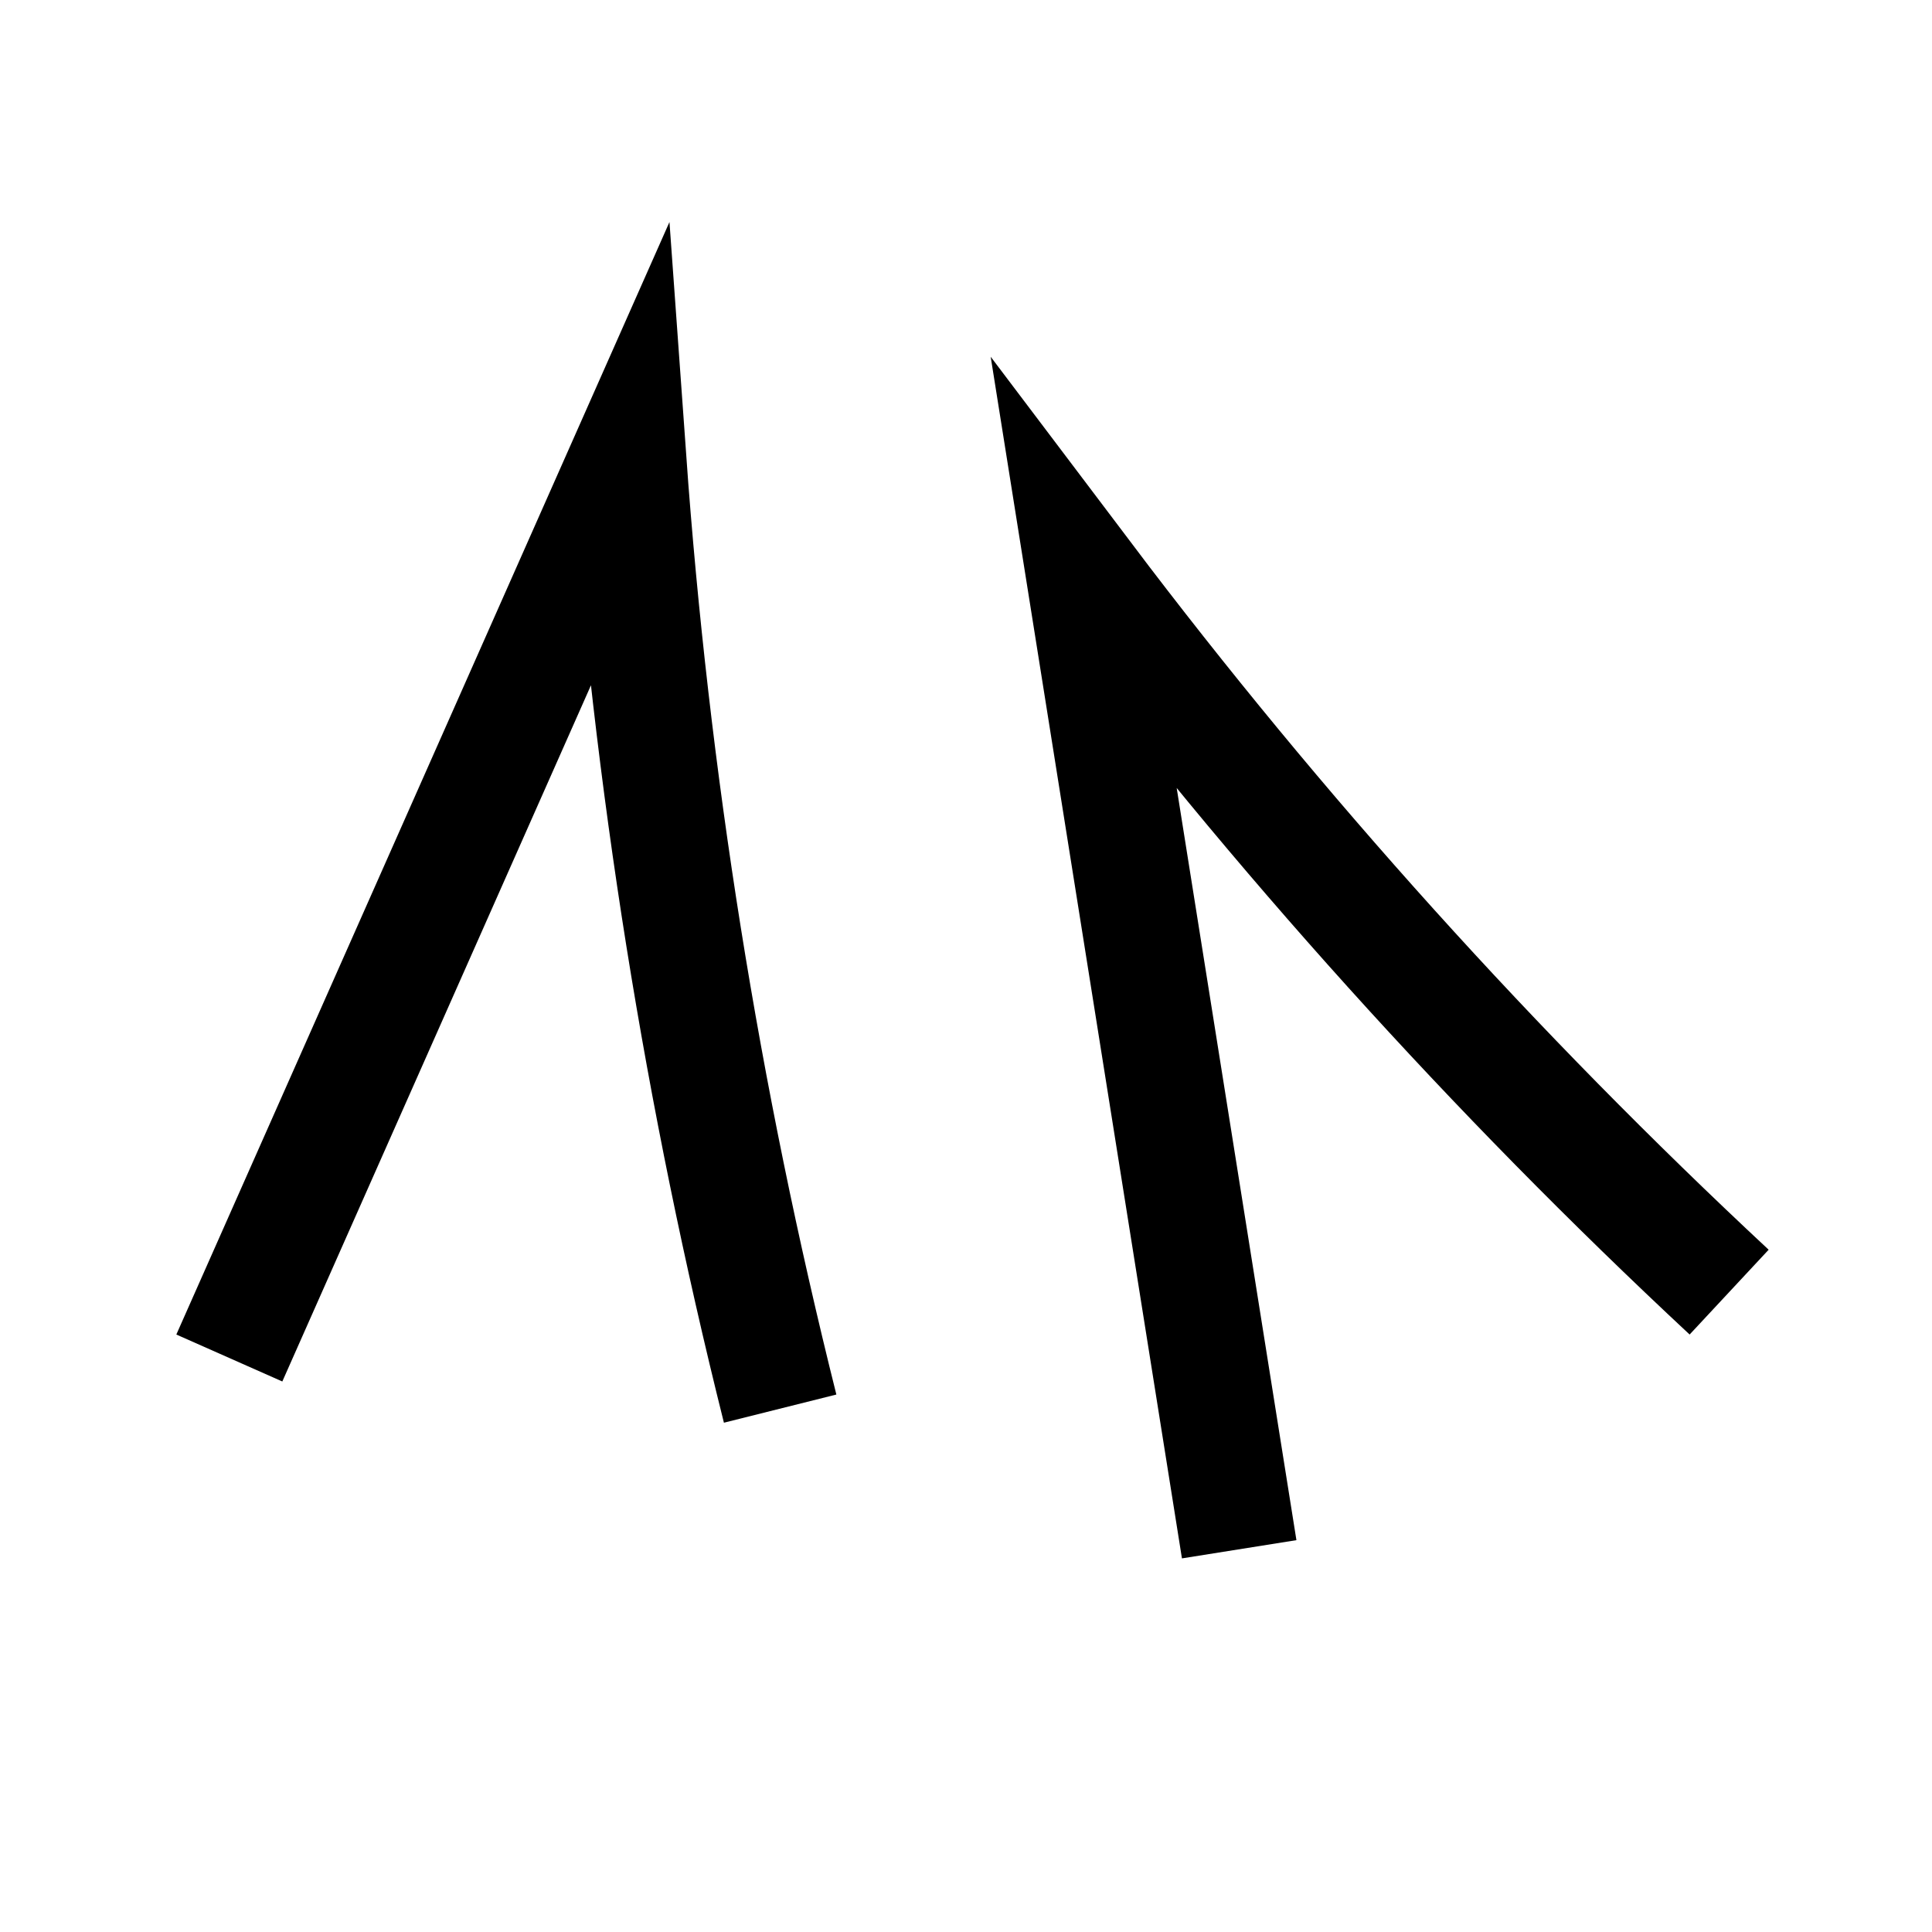
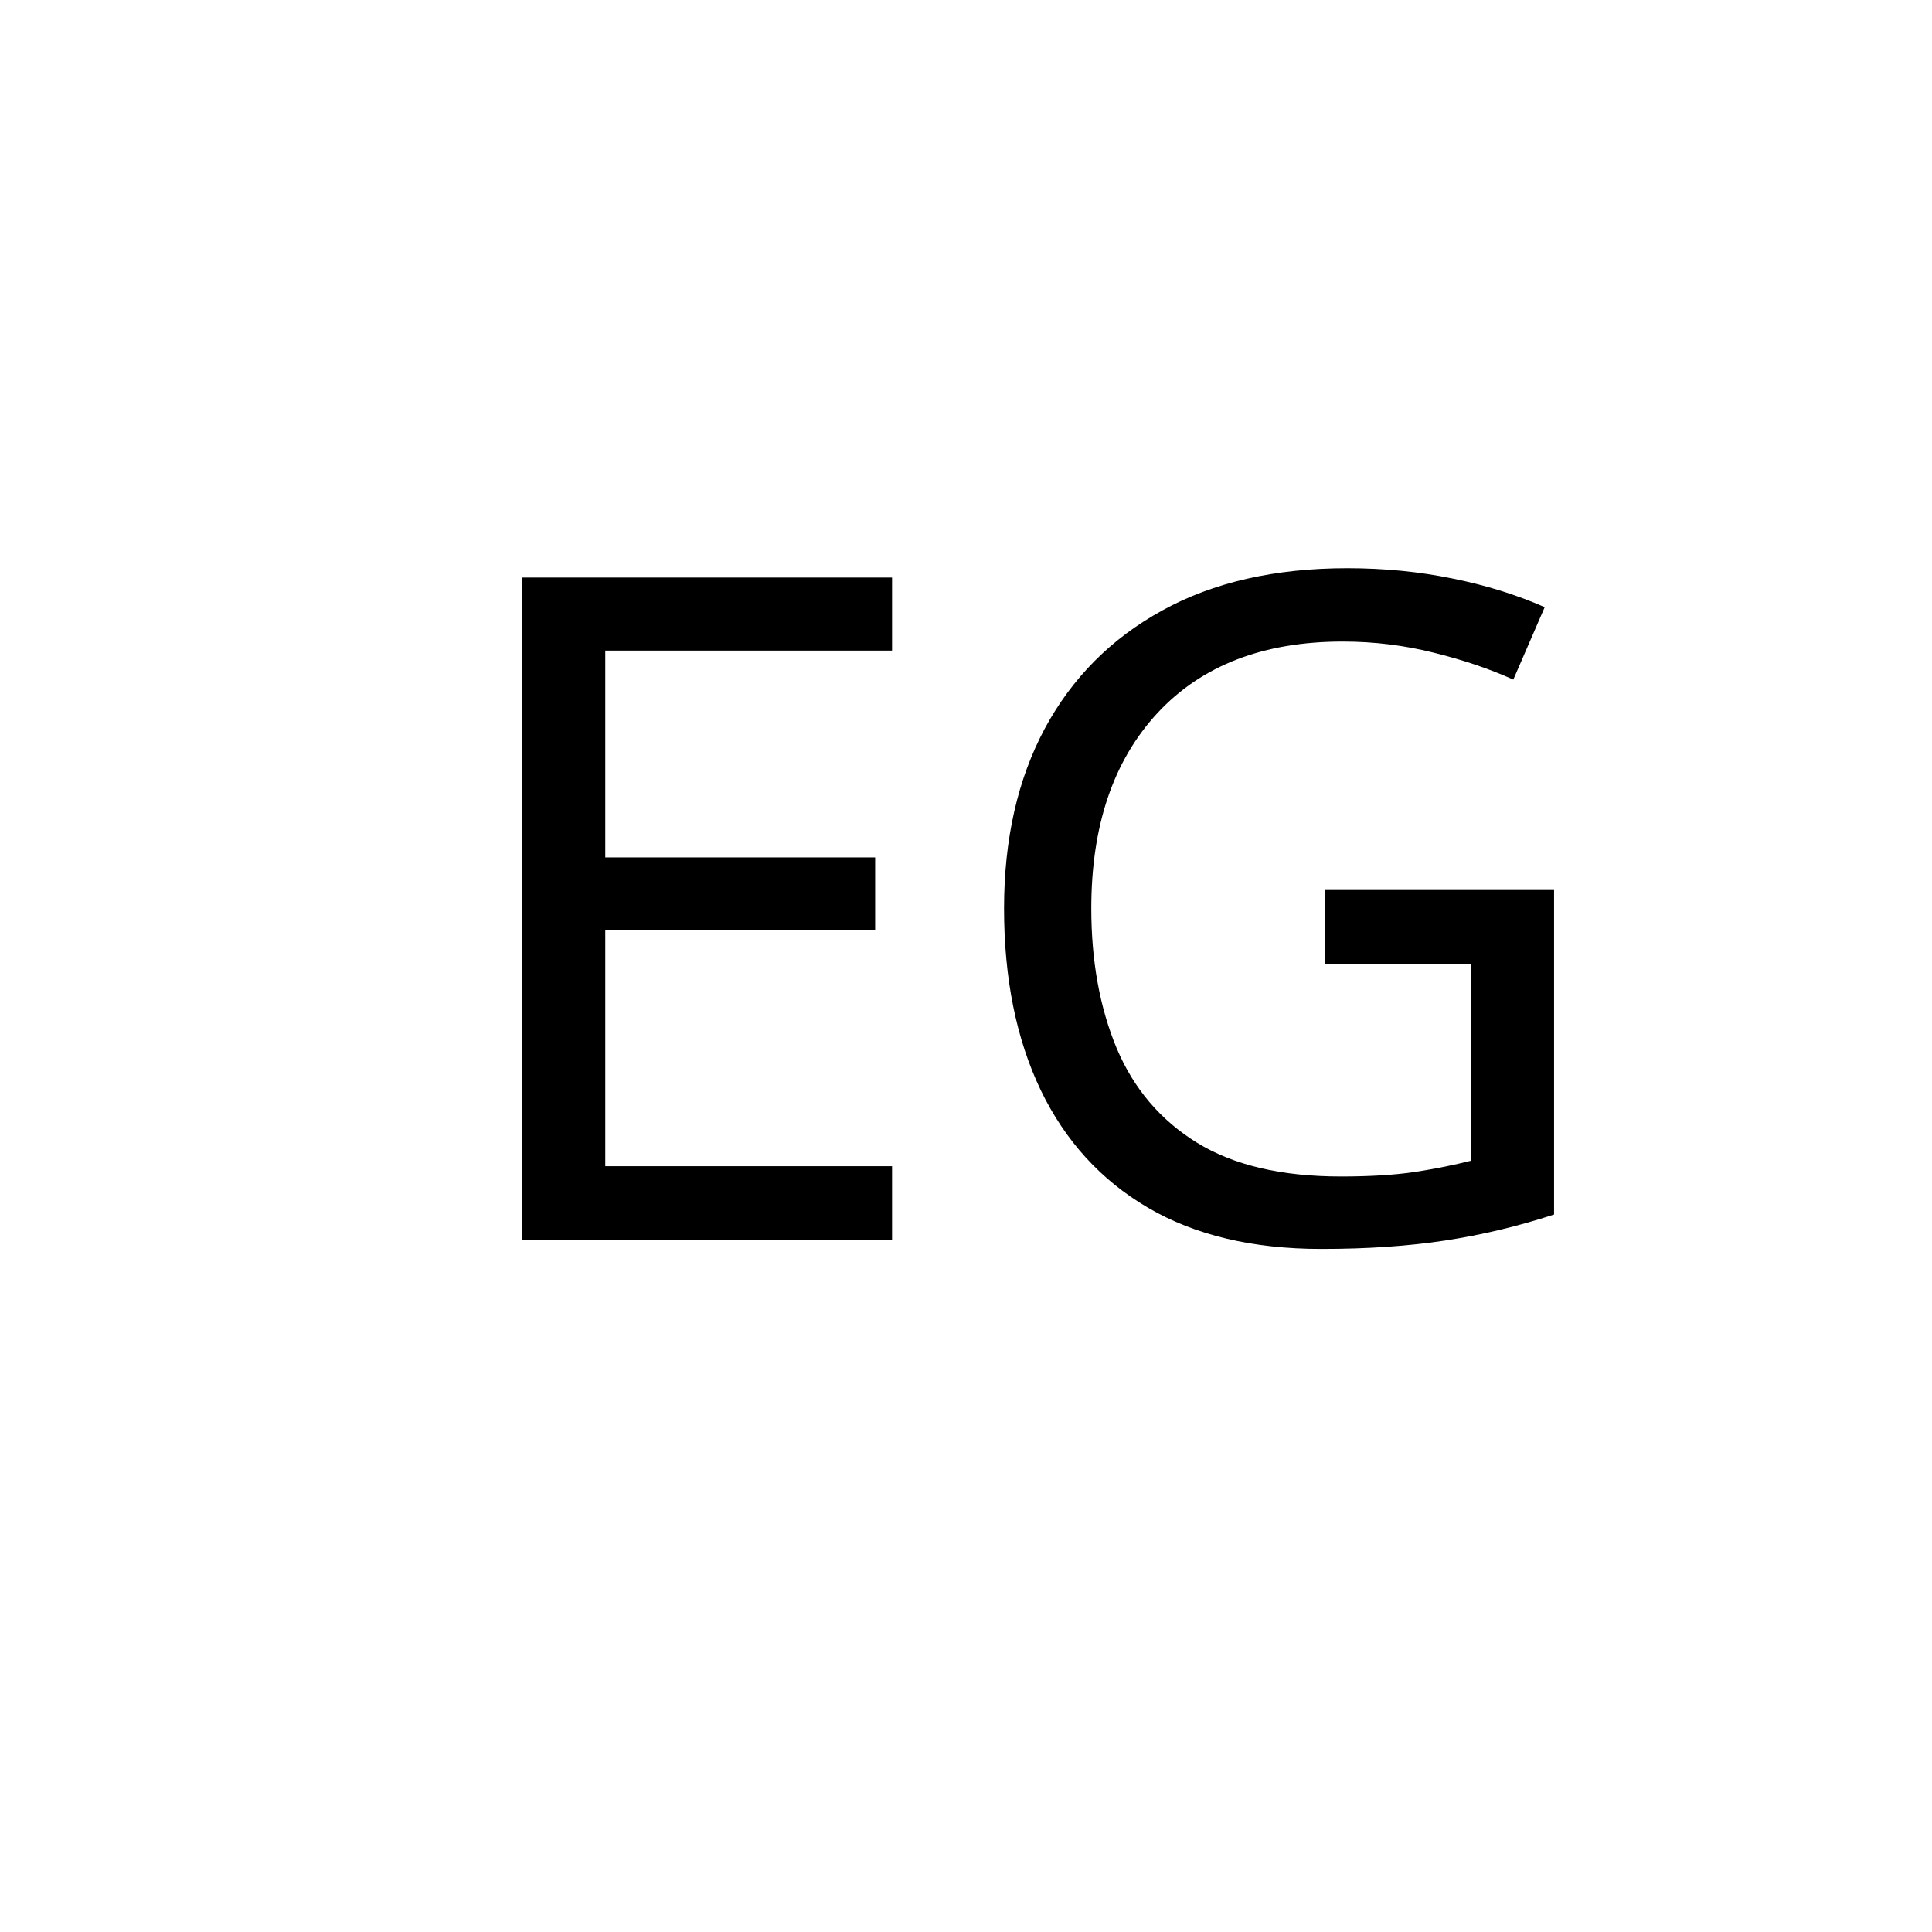
<svg xmlns="http://www.w3.org/2000/svg" id="Layer_1" data-name="Layer 1" viewBox="0 0 100 100">
  <defs>
    <style>
      .cls-1 {
-         fill: none;
-         stroke: #000;
-         stroke-miterlimit: 10;
-         stroke-width: 6px;
+         font-family: MyriadPro-Regular, 'Myriad Pro';
+         font-size: 48px;
      }
    </style>
  </defs>
-   <path class="cls-1" d="m11.87,70.29c6.88-15.53,13.77-31.05,20.65-46.58,1.19,16.59,3.82,33.07,7.86,49.2" />
-   <path class="cls-1" d="m64.14,80.19c-2.67-16.77-5.34-33.54-8.01-50.32,10.02,13.27,21.2,25.67,33.37,37.01" />
+   <text class="cls-1" transform="translate(22.36 64.16)">
+     <tspan x="0" y="0">EG</tspan>
+   </text>
</svg>
